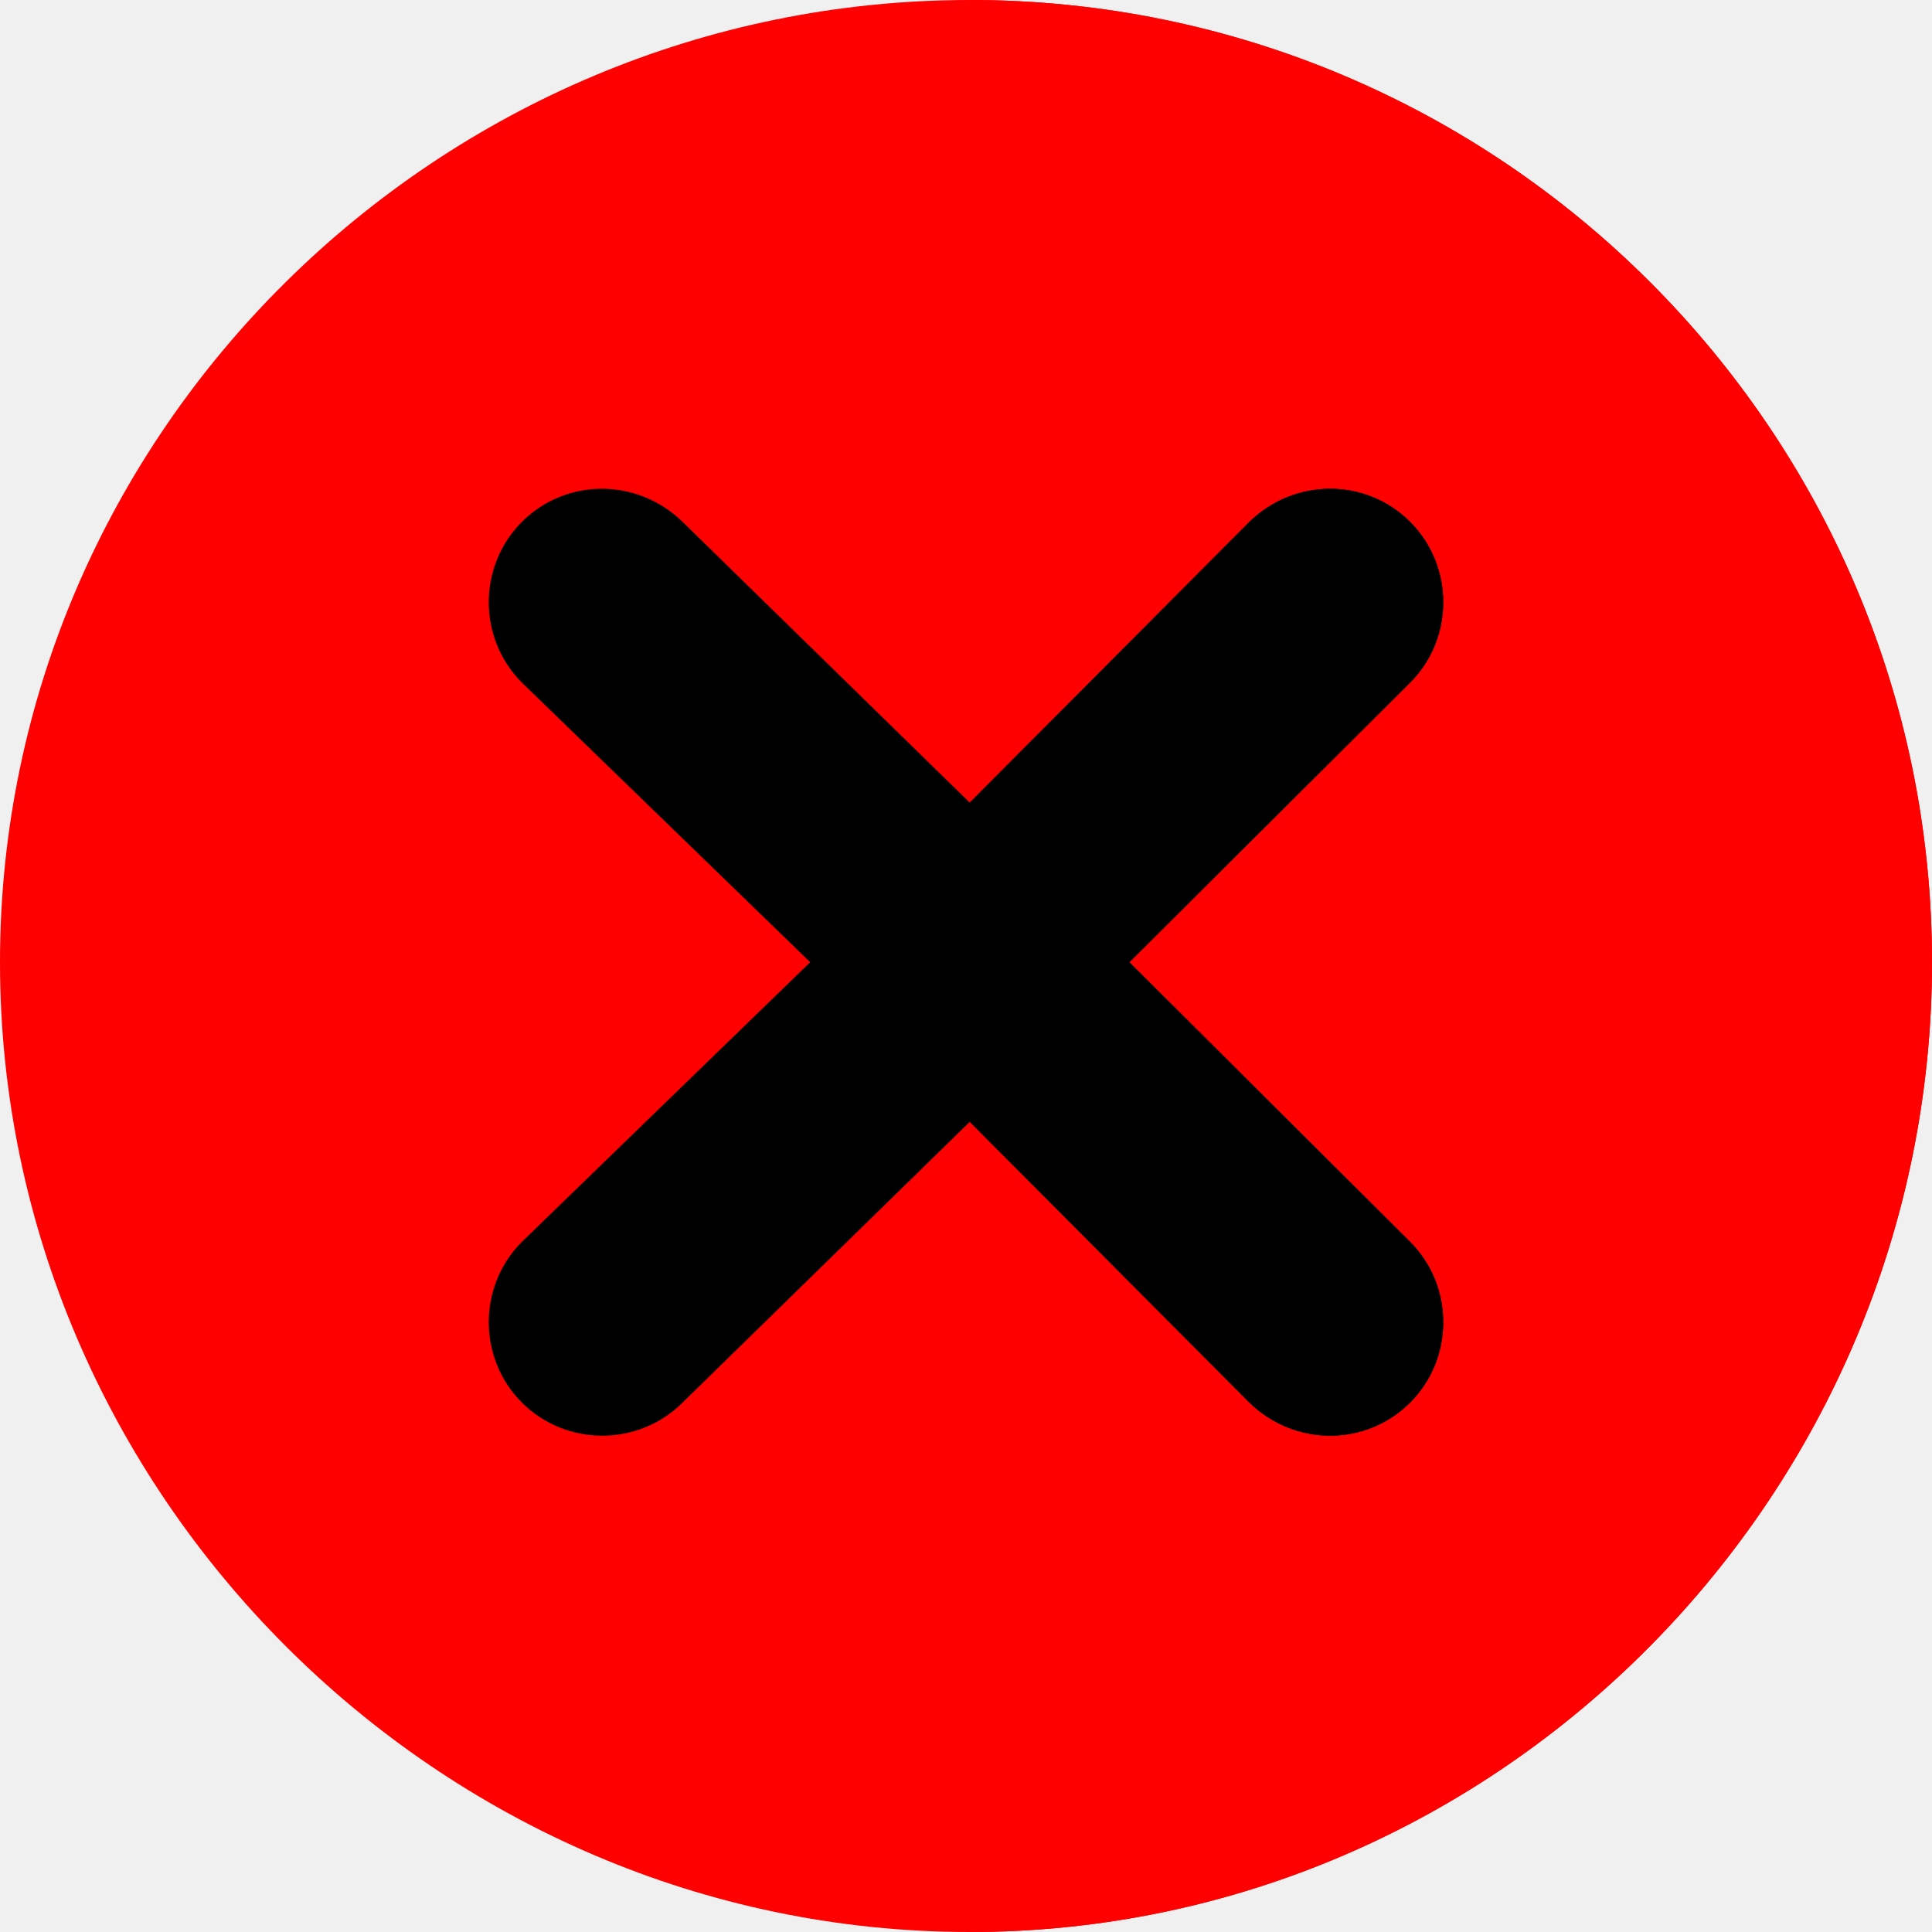
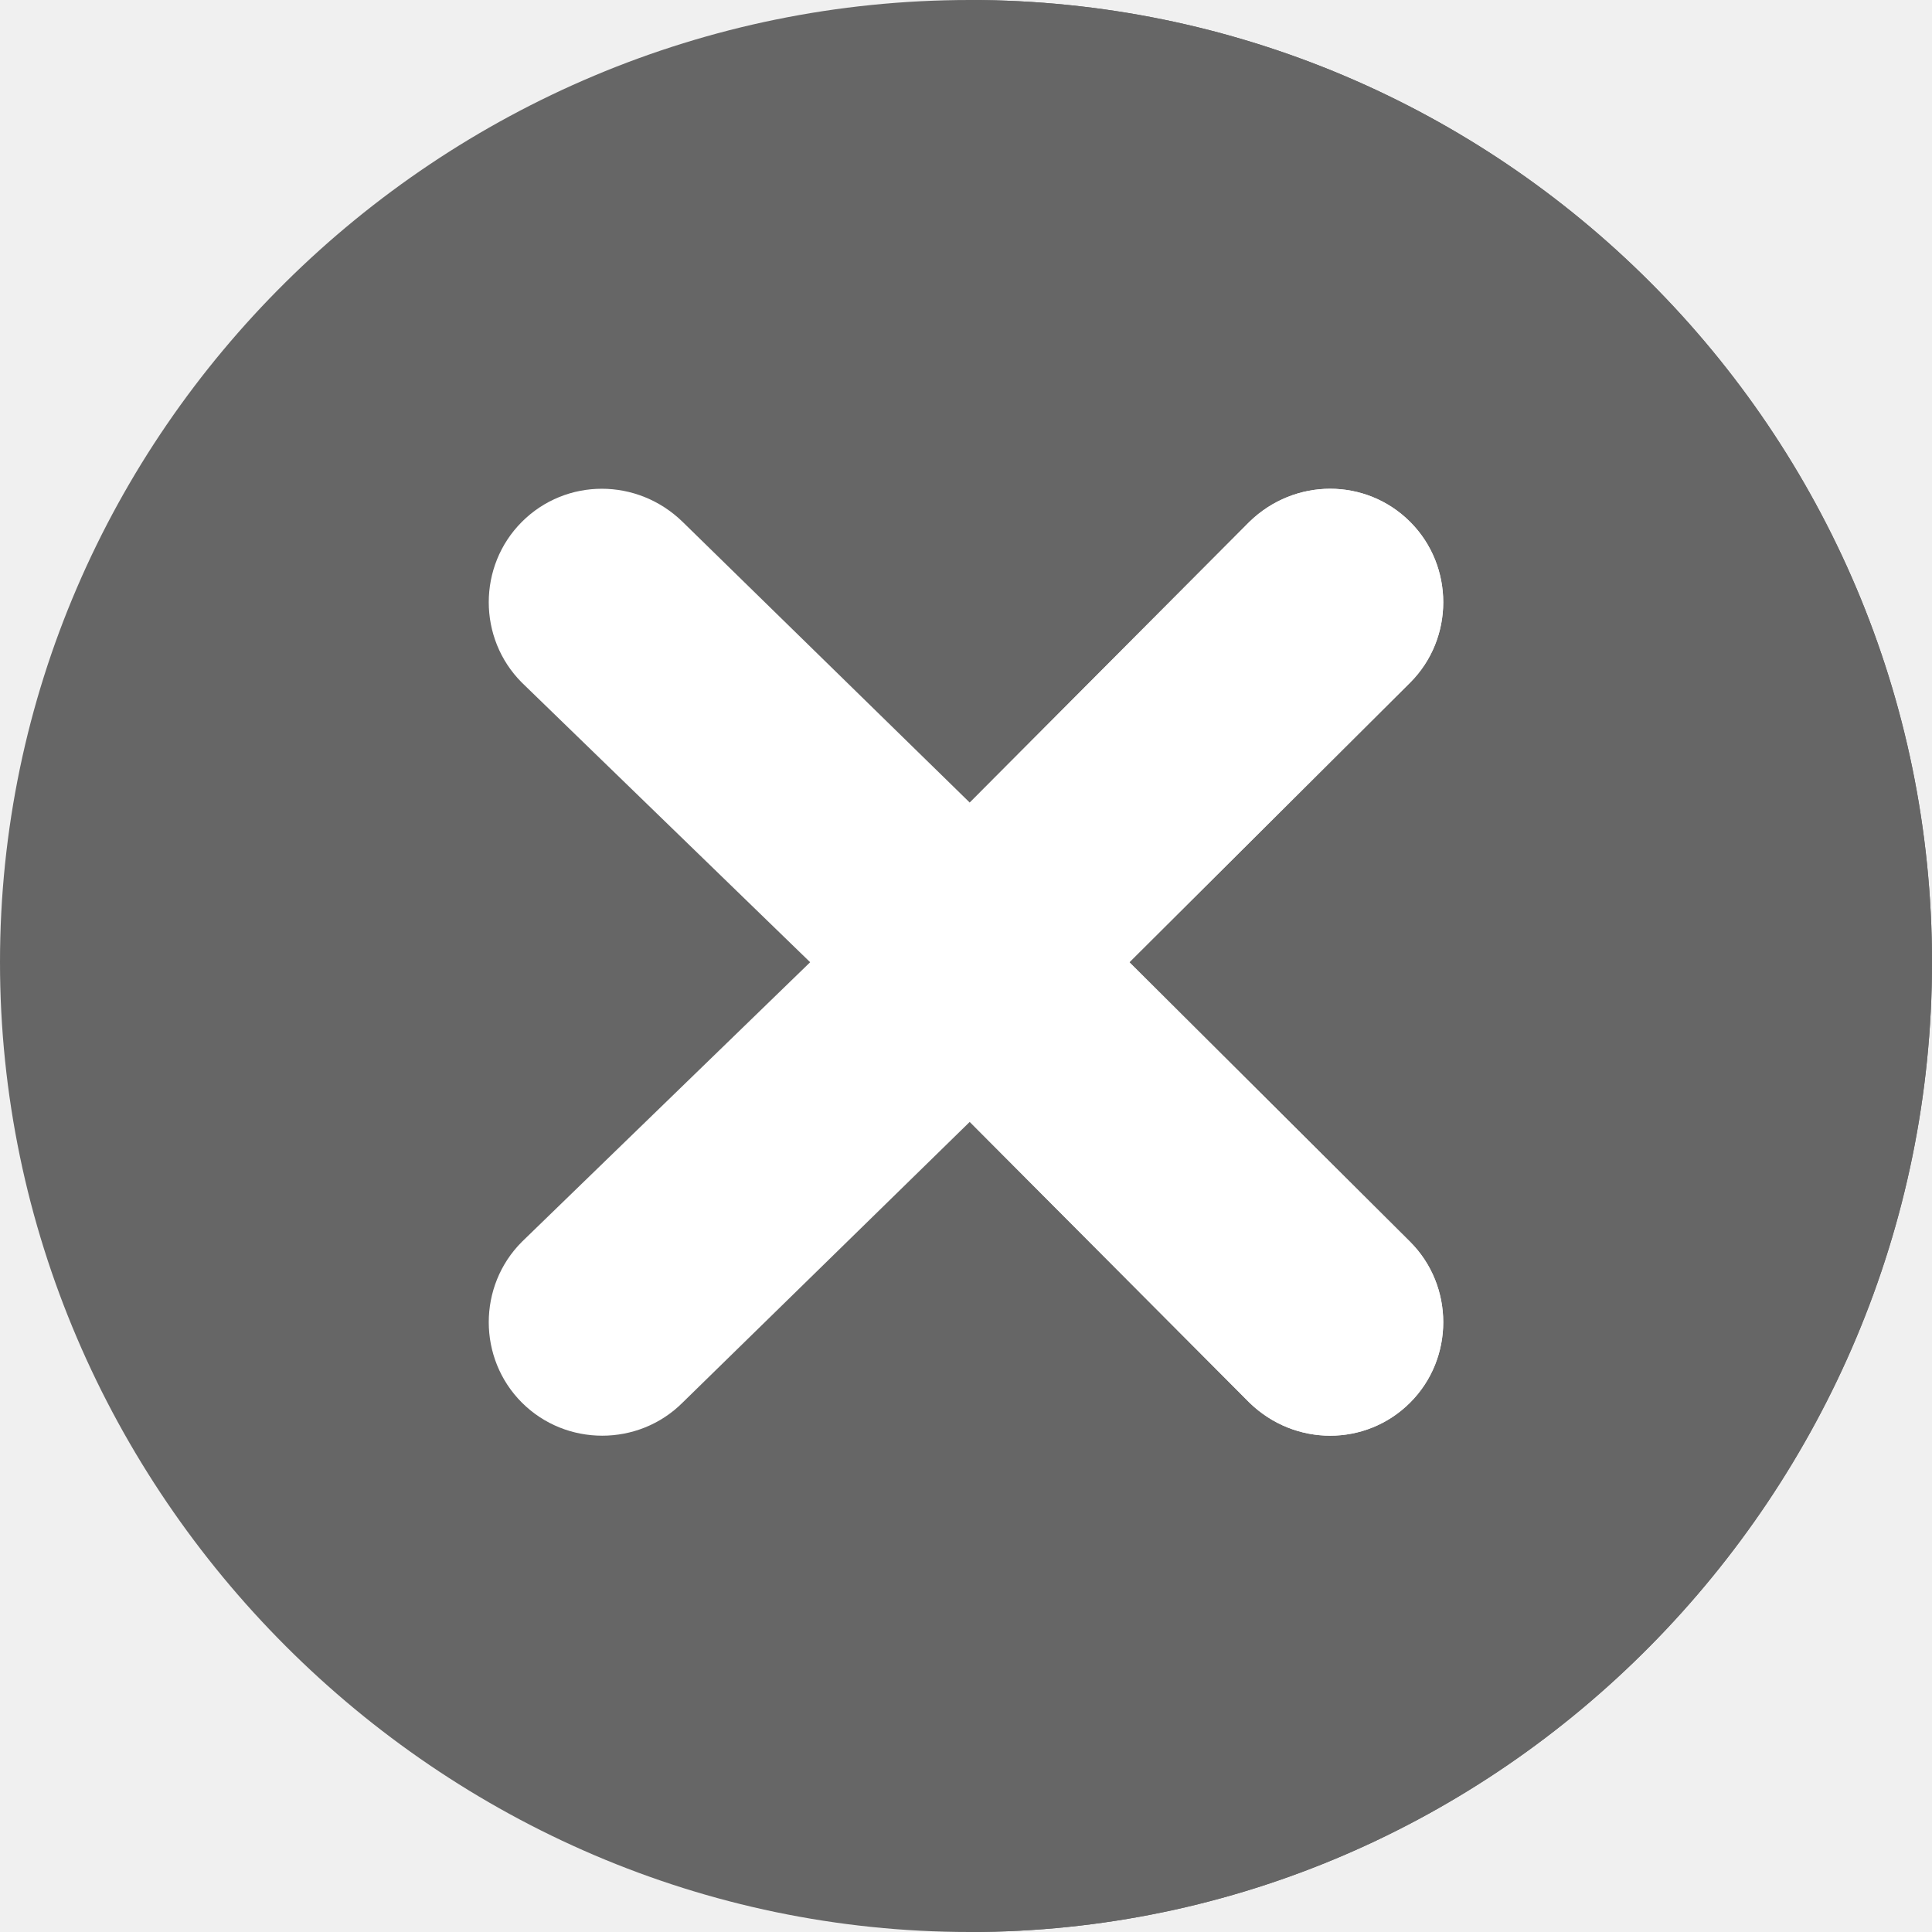
- <svg xmlns="http://www.w3.org/2000/svg" version="1.1" width="512" height="512" x="0" y="0" viewBox="0 0 512 512" style="enable-background:new 0 0 512 512" xml:space="preserve" class="">
-   <g>
-     <path style="" d="M257,0C116.3,0,0,114.3,0,255s116.3,257,257,257s255-116.3,255-257S397.7,0,257,0z" fill="#ff0000" data-original="#fd003a" class="" />
-     <path style="" d="M512,255c0,140.7-114.3,257-255,257V0C397.7,0,512,114.3,512,255z" fill="#ff0000" data-original="#dd0030" class="" />
-     <path style="" d="M373.7,329.099c11.7,11.7,11.7,30.901,0,42.601c-11.7,11.699-30.601,11.699-42.601,0L257,297.299  L180.901,371.7c-11.7,11.699-30.901,11.699-42.601,0c-11.7-11.7-11.7-30.901,0-42.601L214.701,255L138.3,180.899  c-11.7-11.699-11.7-30.899,0-42.599s30.601-11.7,42.601,0L257,212.699l74.099-74.399c12.001-11.7,30.901-11.7,42.601,0  s11.7,30.901,0,42.599L299.299,255L373.7,329.099z" fill="#000000" data-original="#e1e4fb" class="" />
-     <path style="" d="M373.7,329.099c11.7,11.7,11.7,30.901,0,42.601c-11.7,11.699-30.601,11.699-42.601,0L257,297.299  v-84.6l74.099-74.399c12.001-11.7,30.901-11.7,42.601,0s11.7,30.901,0,42.599L299.299,255L373.7,329.099z" fill="#000000" data-original="#c5c9f7" class="" />
-     <g>
+ <svg xmlns="http://www.w3.org/2000/svg" version="1.1" width="512" height="512" x="0" y="0" viewBox="0 0 512 512" style="enable-background:new 0 0 512 512" xml:space="preserve" class="" id="svg42">
+   <defs id="defs46" />
+   <g id="g40">
+     <path style="fill:#666666;fill-opacity:1" d="M257,0C116.3,0,0,114.3,0,255s116.3,257,257,257s255-116.3,255-257S397.7,0,257,0z" fill="#ff0000" data-original="#fd003a" class="" id="path2" />
+     <path style="fill:#666666;fill-opacity:1" d="M512,255c0,140.7-114.3,257-255,257V0C397.7,0,512,114.3,512,255z" fill="#ff0000" data-original="#dd0030" class="" id="path4" />
+     <path style="fill:#ffffff;fill-opacity:1" d="M373.7,329.099c11.7,11.7,11.7,30.901,0,42.601c-11.7,11.699-30.601,11.699-42.601,0L257,297.299  L180.901,371.7c-11.7,11.699-30.901,11.699-42.601,0c-11.7-11.7-11.7-30.901,0-42.601L214.701,255L138.3,180.899  c-11.7-11.699-11.7-30.899,0-42.599s30.601-11.7,42.601,0L257,212.699l74.099-74.399c12.001-11.7,30.901-11.7,42.601,0  s11.7,30.901,0,42.599L299.299,255L373.7,329.099z" fill="#000000" data-original="#e1e4fb" class="" id="path6" />
+     <path style="fill:#ffffff;fill-opacity:1" d="M373.7,329.099c11.7,11.7,11.7,30.901,0,42.601c-11.7,11.699-30.601,11.699-42.601,0L257,297.299  v-84.6l74.099-74.399c12.001-11.7,30.901-11.7,42.601,0s11.7,30.901,0,42.599L299.299,255L373.7,329.099z" fill="#000000" data-original="#c5c9f7" class="" id="path8" />
+     <g id="g10">
</g>
-     <g>
+     <g id="g12">
</g>
-     <g>
+     <g id="g14">
</g>
-     <g>
+     <g id="g16">
</g>
-     <g>
+     <g id="g18">
</g>
-     <g>
+     <g id="g20">
</g>
-     <g>
+     <g id="g22">
</g>
-     <g>
+     <g id="g24">
</g>
-     <g>
+     <g id="g26">
</g>
-     <g>
+     <g id="g28">
</g>
-     <g>
+     <g id="g30">
</g>
-     <g>
+     <g id="g32">
</g>
-     <g>
+     <g id="g34">
</g>
-     <g>
+     <g id="g36">
</g>
-     <g>
+     <g id="g38">
</g>
  </g>
</svg>
